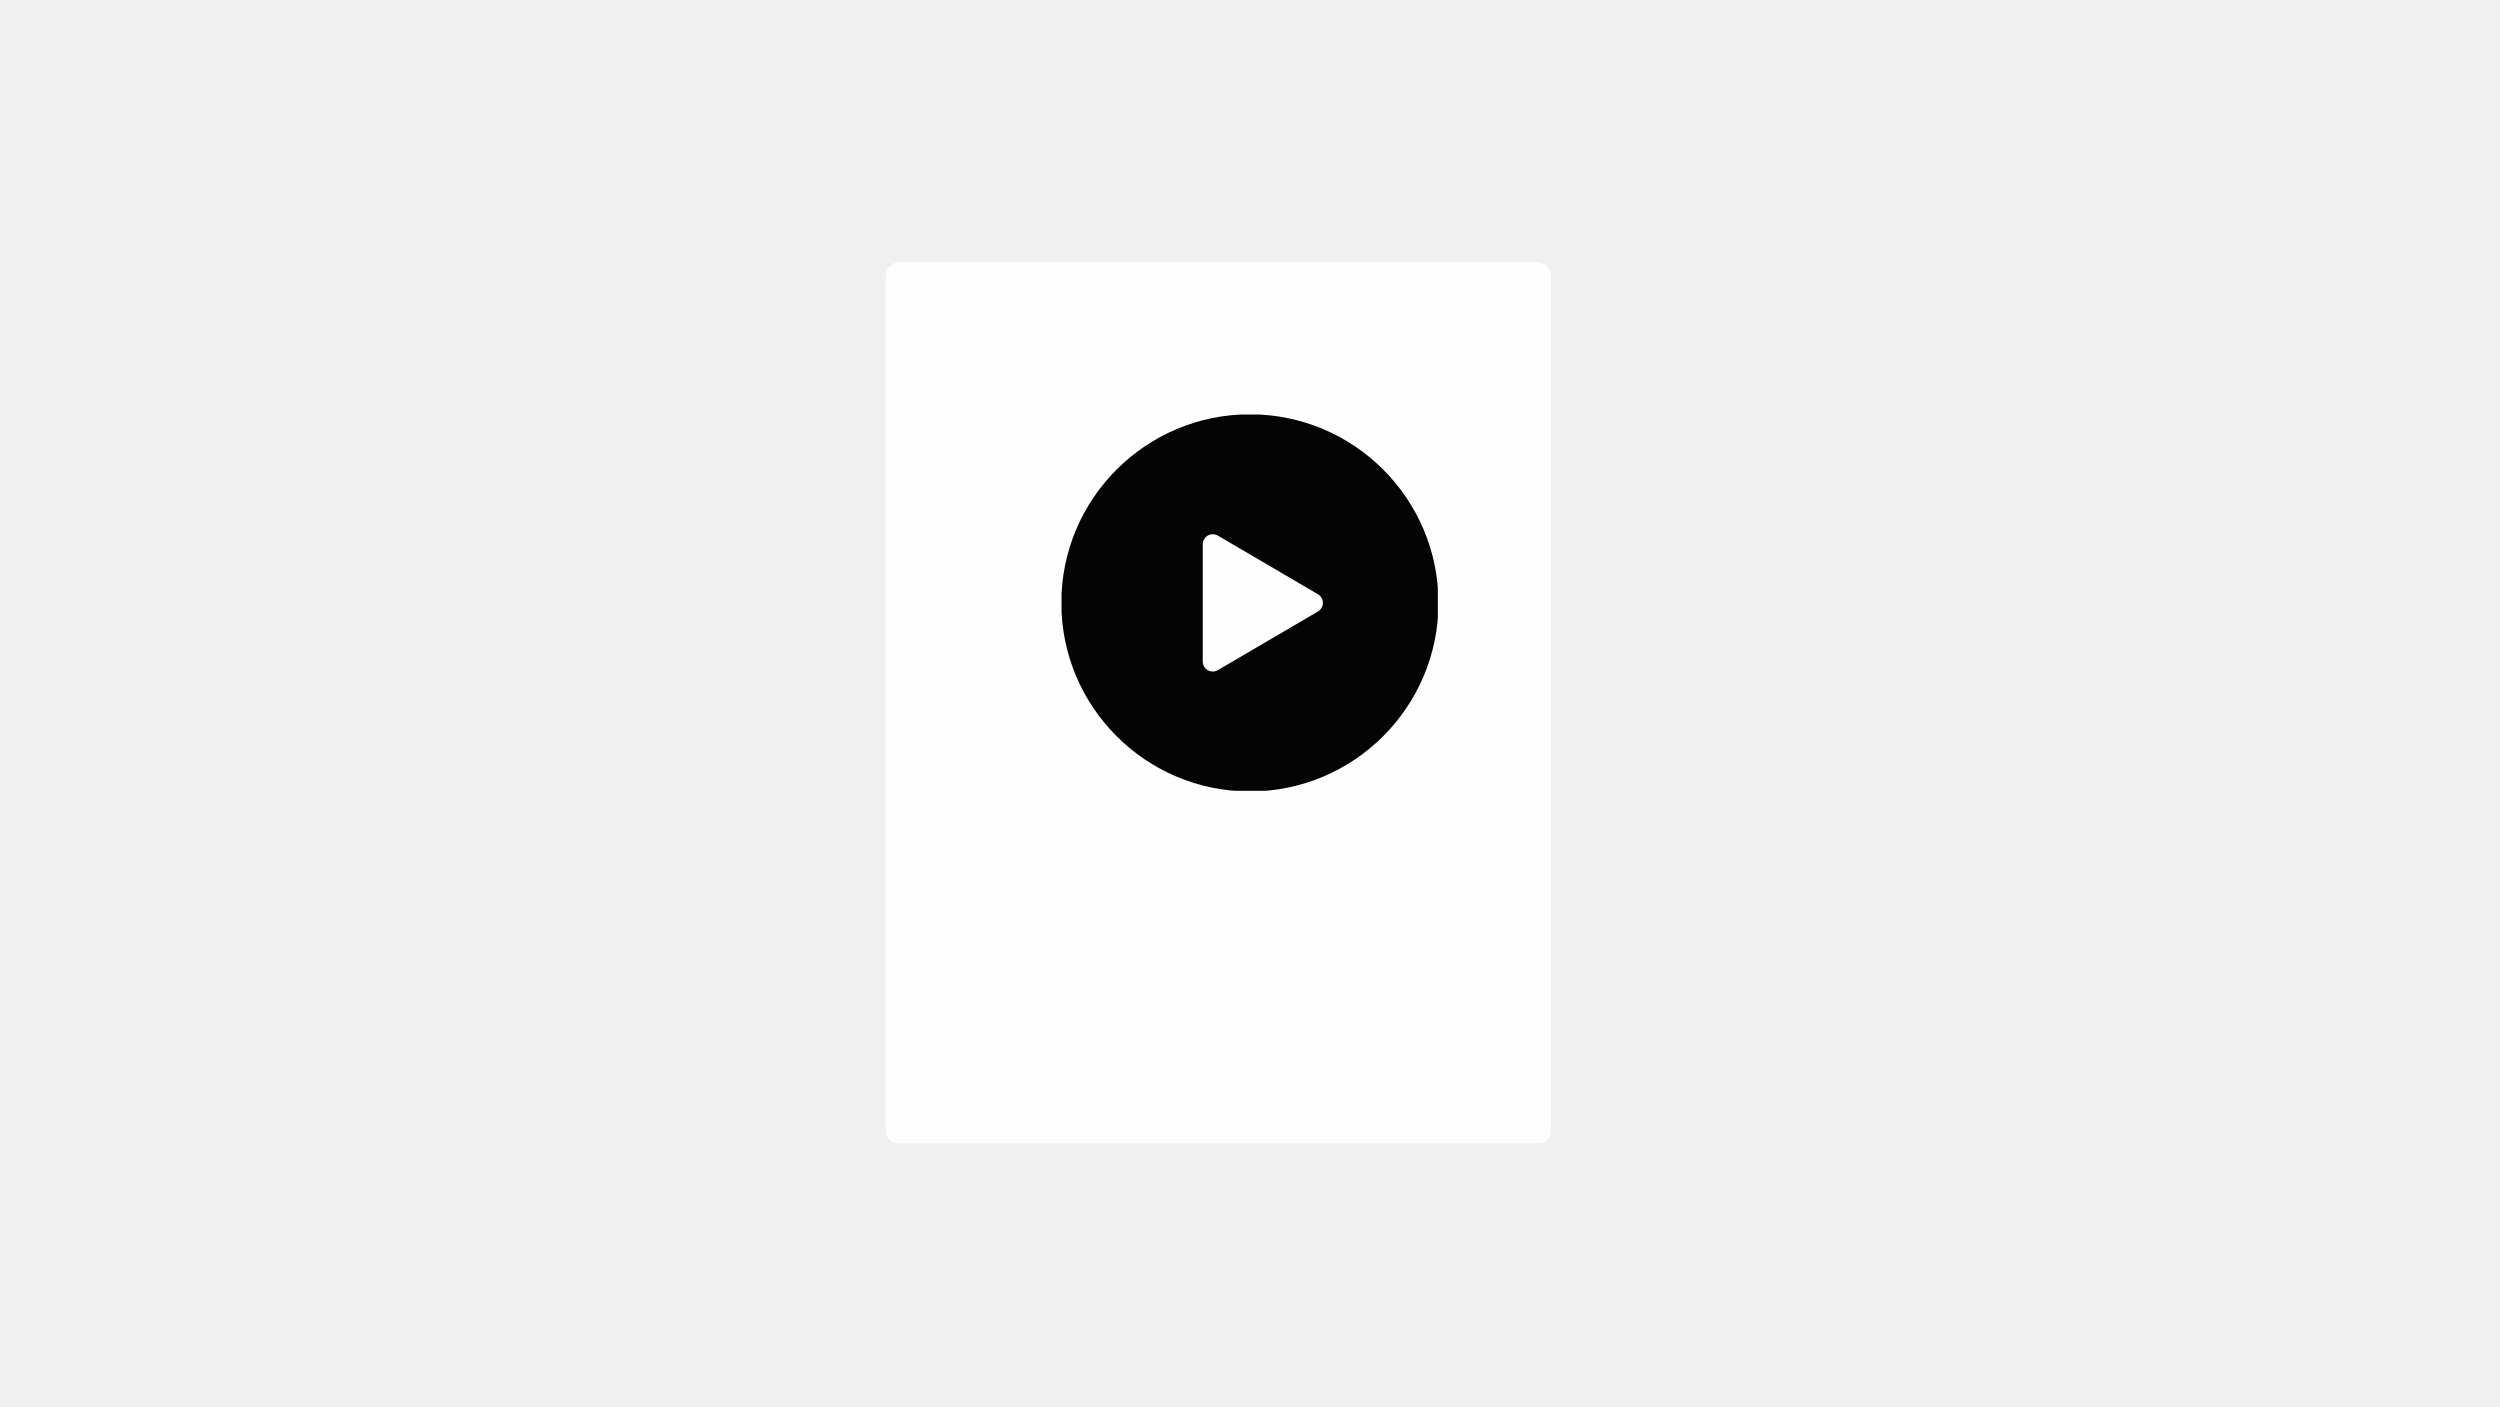
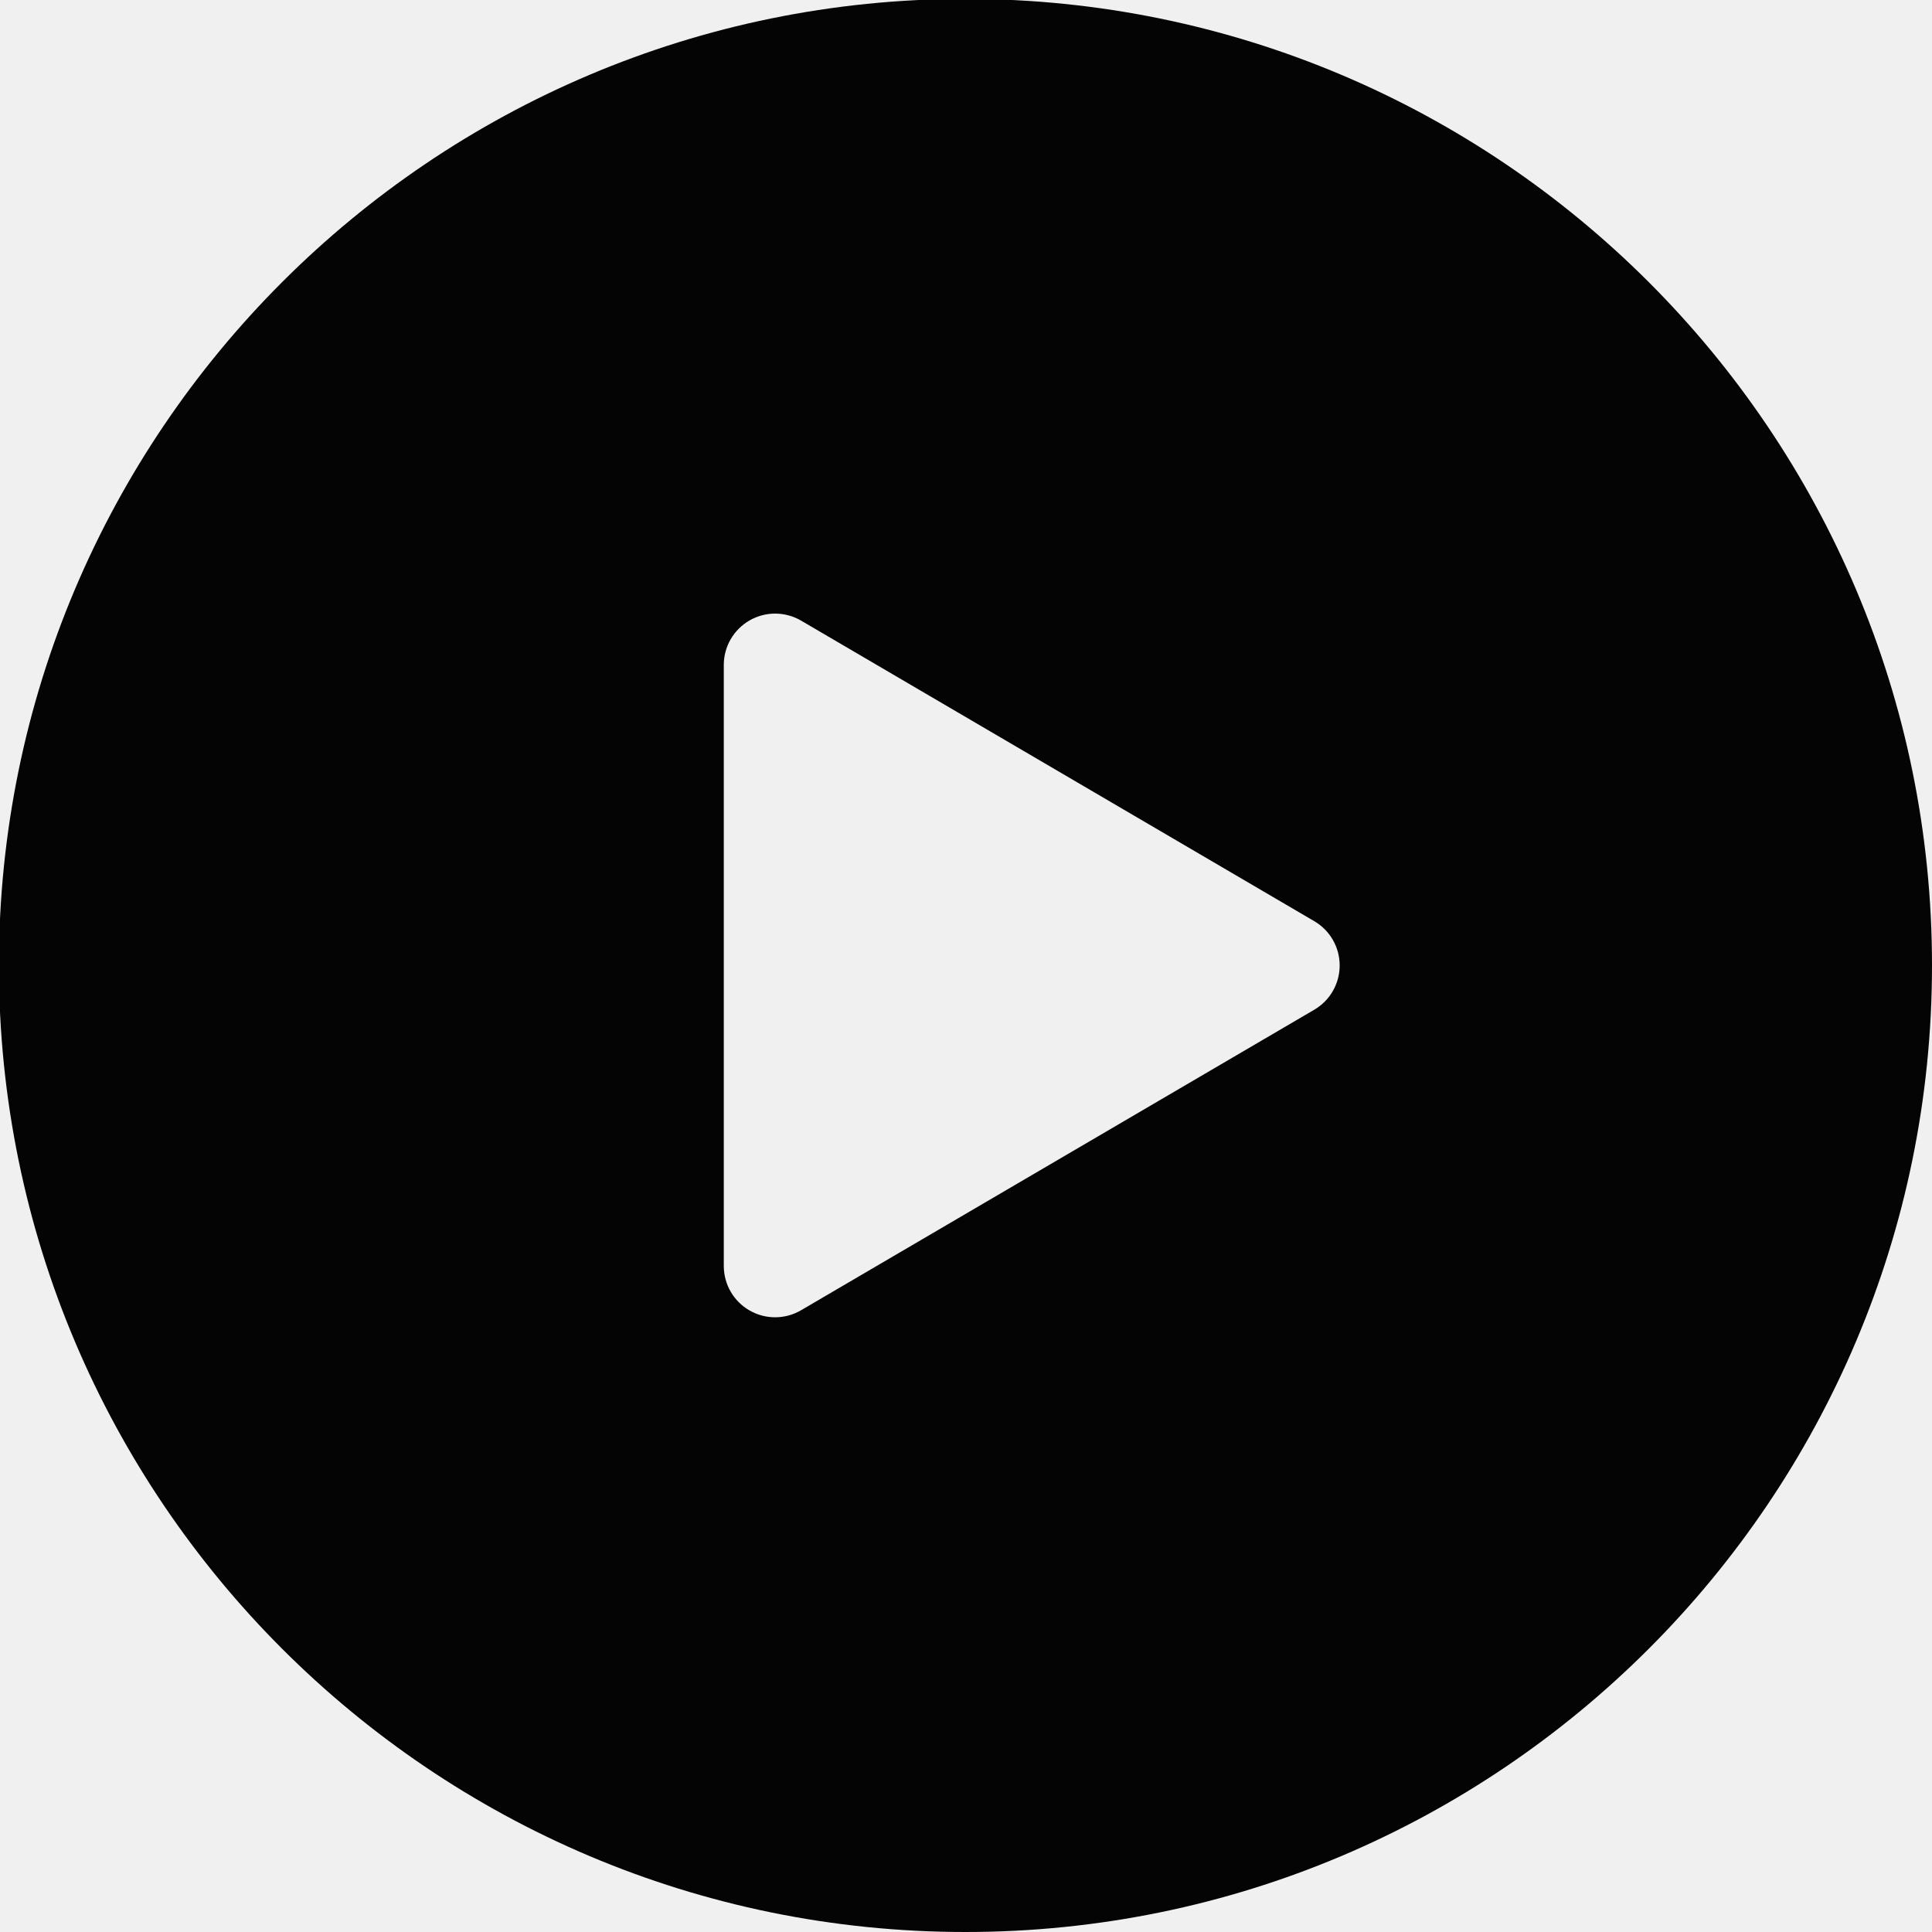
- <svg xmlns="http://www.w3.org/2000/svg" width="1920" zoomAndPan="magnify" viewBox="0 0 1440 810" height="1080" preserveAspectRatio="xMidYMid meet" version="1.0">
+ <svg xmlns="http://www.w3.org/2000/svg" width="200" zoomAndPan="magnify" viewBox="0 0 150 150" height="200" preserveAspectRatio="xMidYMid meet" version="1.0">
  <defs>
-     <filter x="0%" y="0%" width="100%" height="100%" id="5cf36ecd7f">
-       <feColorMatrix values="0 0 0 0 1 0 0 0 0 1 0 0 0 0 1 0 0 0 1 0" color-interpolation-filters="sRGB" />
-     </filter>
-     <mask id="78bfaa4336">
-       <g filter="url(#5cf36ecd7f)">
-         <rect x="-144" width="1728" fill="#000000" y="-81" height="972" fill-opacity="0.89" />
-       </g>
-     </mask>
-     <clipPath id="f35d38e518">
-       <path d="M 0.16 0.922 L 383.43 0.922 L 383.43 509 L 0.16 509 Z M 0.16 0.922 " clip-rule="nonzero" />
-     </clipPath>
-     <clipPath id="1fb69d1ec4">
-       <path d="M 8.41 0.922 L 375.18 0.922 C 377.367 0.922 379.469 1.789 381.016 3.34 C 382.562 4.887 383.43 6.984 383.43 9.172 L 383.43 500.828 C 383.43 503.016 382.562 505.113 381.016 506.66 C 379.469 508.211 377.367 509.078 375.18 509.078 L 8.41 509.078 C 6.223 509.078 4.121 508.211 2.574 506.66 C 1.027 505.113 0.16 503.016 0.16 500.828 L 0.16 9.172 C 0.16 6.984 1.027 4.887 2.574 3.34 C 4.121 1.789 6.223 0.922 8.41 0.922 Z M 8.41 0.922 " clip-rule="nonzero" />
-     </clipPath>
-     <clipPath id="59dfa6b858">
-       <rect x="0" width="384" y="0" height="510" />
-     </clipPath>
-     <clipPath id="dce207a025">
-       <path d="M 611.449 238.77 L 828.199 238.77 L 828.199 455.52 L 611.449 455.52 Z M 611.449 238.77 " clip-rule="nonzero" />
-     </clipPath>
-     <clipPath id="62406d81ac">
-       <path d="M 611.449 247.77 L 611.449 446.871 C 611.449 451.84 615.48 455.871 620.449 455.871 L 819.551 455.871 C 824.52 455.871 828.551 451.84 828.551 446.871 L 828.551 247.77 C 828.551 242.797 824.52 238.77 819.551 238.77 L 620.449 238.77 C 615.48 238.77 611.449 242.797 611.449 247.77 Z M 611.449 247.77 " clip-rule="nonzero" />
+     <clipPath id="2ccf423c87">
+       <path d="M 0 6 L 0 144 C 0 147.312 2.688 150 6 150 L 144 150 C 147.312 150 150 147.312 150 144 L 150 6 C 150 2.688 147.312 0 144 0 L 6 0 C 2.688 0 0 2.688 0 6 Z M 0 6 " clip-rule="nonzero" />
    </clipPath>
  </defs>
-   <g mask="url(#78bfaa4336)">
-     <g transform="matrix(1, 0, 0, 1, 510, 150)">
-       <g clip-path="url(#59dfa6b858)">
-         <g clip-path="url(#f35d38e518)">
-           <g clip-path="url(#1fb69d1ec4)">
-             <path fill="#ffffff" d="M 0.16 0.922 L 383.43 0.922 L 383.43 508.457 L 0.16 508.457 Z M 0.16 0.922 " fill-opacity="1" fill-rule="nonzero" />
-           </g>
-         </g>
-       </g>
-     </g>
-   </g>
-   <g clip-path="url(#dce207a025)">
-     <g clip-path="url(#62406d81ac)">
-       <path fill="#050404" d="M 719.938 238.645 C 779.883 238.645 828.551 287.312 828.551 347.254 C 828.551 407.203 779.883 455.871 719.938 455.871 C 659.992 455.871 611.328 407.203 611.328 347.254 C 611.328 287.312 659.992 238.645 719.938 238.645 Z M 759.133 352.234 C 760.902 351.199 761.992 349.305 761.992 347.254 C 761.992 345.207 760.902 343.316 759.133 342.281 L 701.465 308.508 C 699.684 307.465 697.477 307.453 695.684 308.48 C 693.891 309.512 692.785 311.422 692.785 313.488 L 692.785 381.027 C 692.785 383.094 693.891 385.004 695.684 386.031 C 697.477 387.059 699.684 387.047 701.465 386.004 Z M 759.133 352.234 " fill-opacity="1" fill-rule="evenodd" />
-     </g>
+   <g clip-path="url(#2ccf423c87)">
+     <path fill="#050404" d="M 74.957 -0.086 C 116.375 -0.086 150 33.539 150 74.957 C 150 116.375 116.375 150 74.957 150 C 33.539 150 -0.086 116.375 -0.086 74.957 C -0.086 33.539 33.539 -0.086 74.957 -0.086 Z M 102.039 78.395 C 103.262 77.68 104.012 76.371 104.012 74.957 C 104.012 73.543 103.262 72.234 102.039 71.52 L 62.195 48.184 C 60.961 47.465 59.438 47.457 58.199 48.168 C 56.961 48.879 56.195 50.195 56.195 51.625 L 56.195 98.289 C 56.195 99.719 56.961 101.039 58.199 101.746 C 59.438 102.457 60.961 102.449 62.195 101.727 Z M 102.039 78.395 " fill-opacity="1" fill-rule="evenodd" />
  </g>
</svg>
